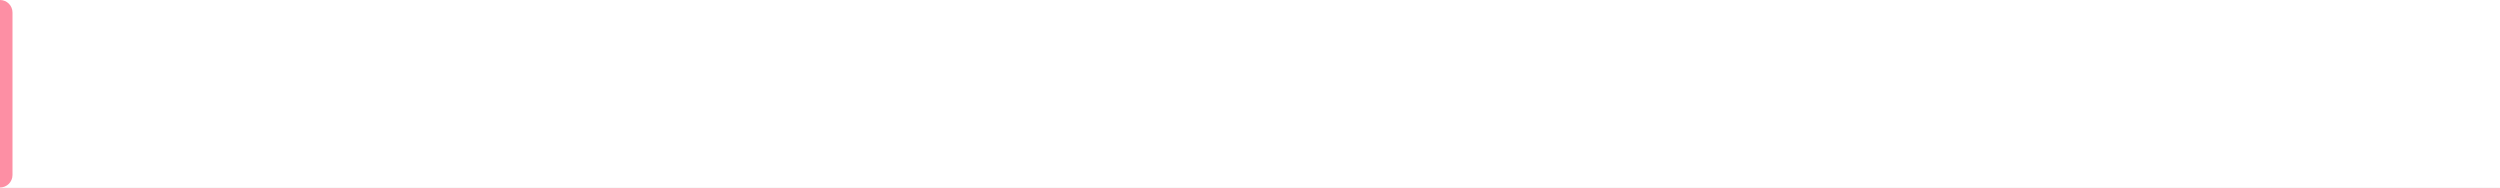
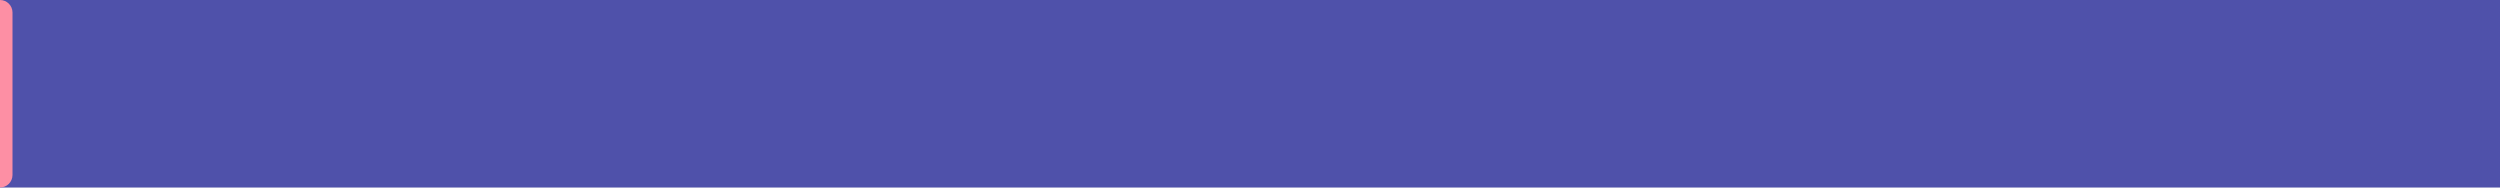
<svg xmlns="http://www.w3.org/2000/svg" width="200" height="15" viewBox="0 0 200 15" fill="none">
-   <rect width="200" height="15" fill="white" />
-   <path d="M0 0V0C0.552 0 1 0.448 1 1V14C1 14.552 0.552 15 0 15V15V0Z" fill="#FD8FA4" />
+   <rect width="200" height="15" fill="#4F51AA" />
+   <path d="M0 0C0.552 0 1 0.448 1 1V14C1 14.552 0.552 15 0 15V0Z" fill="#FD8FA4" />
</svg>
